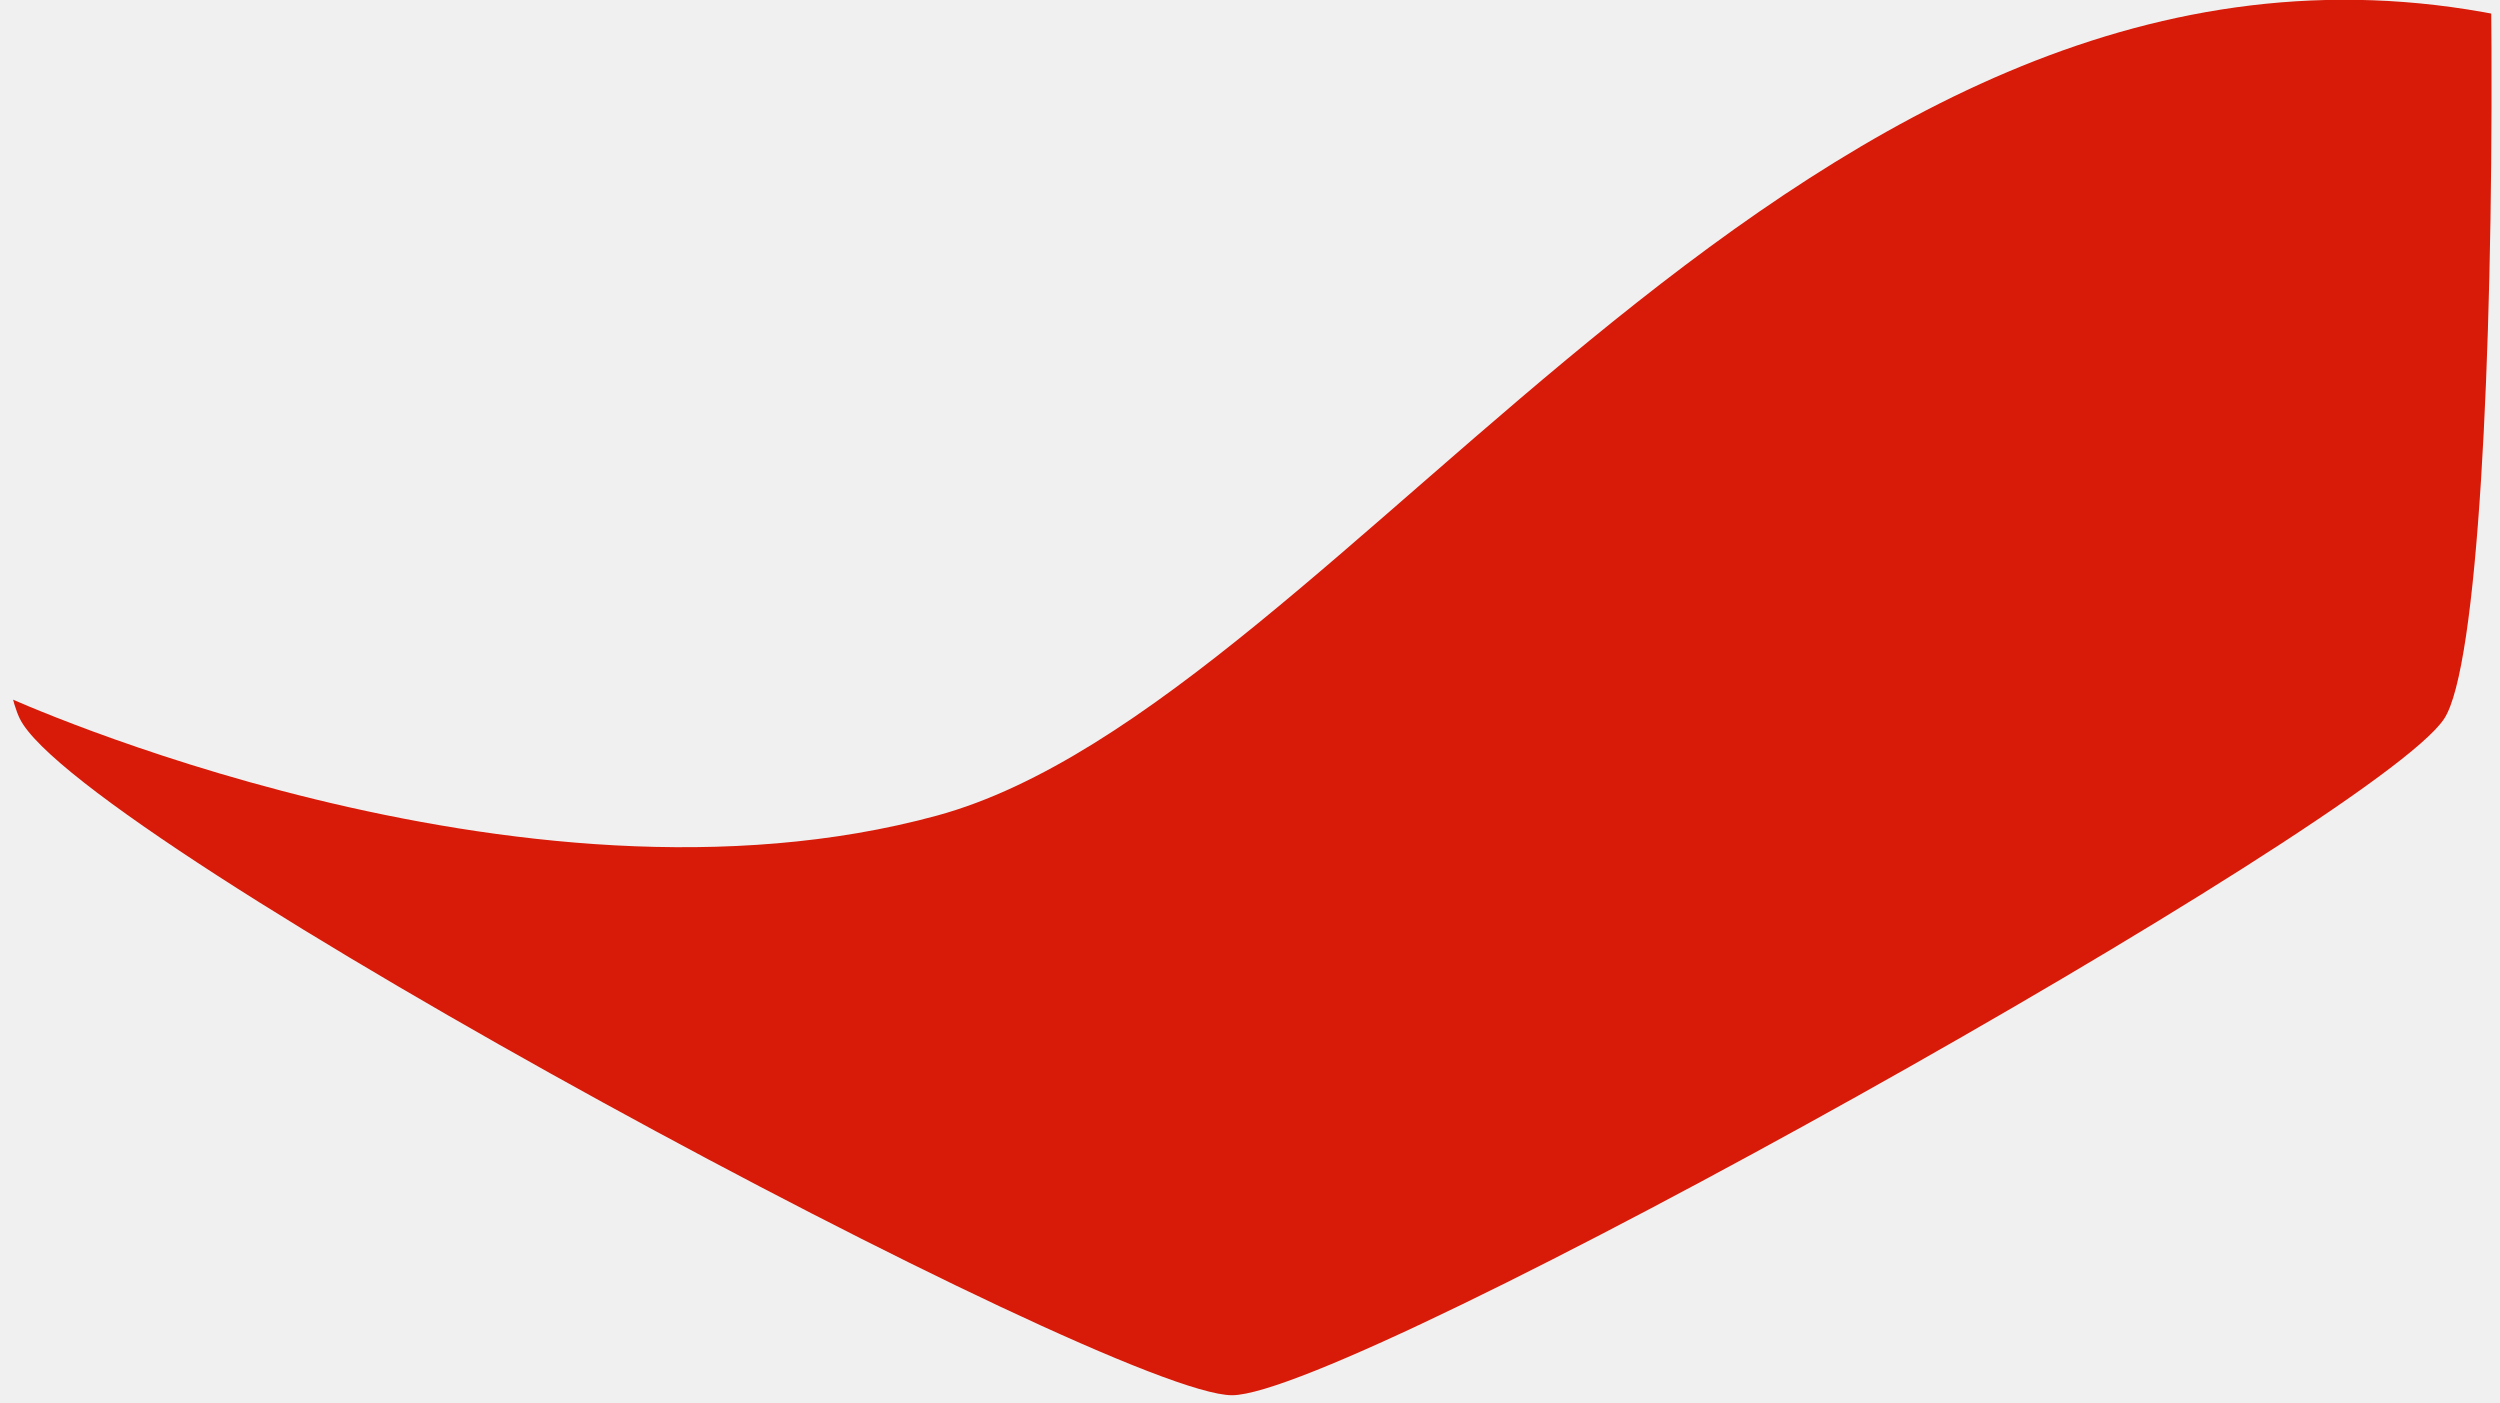
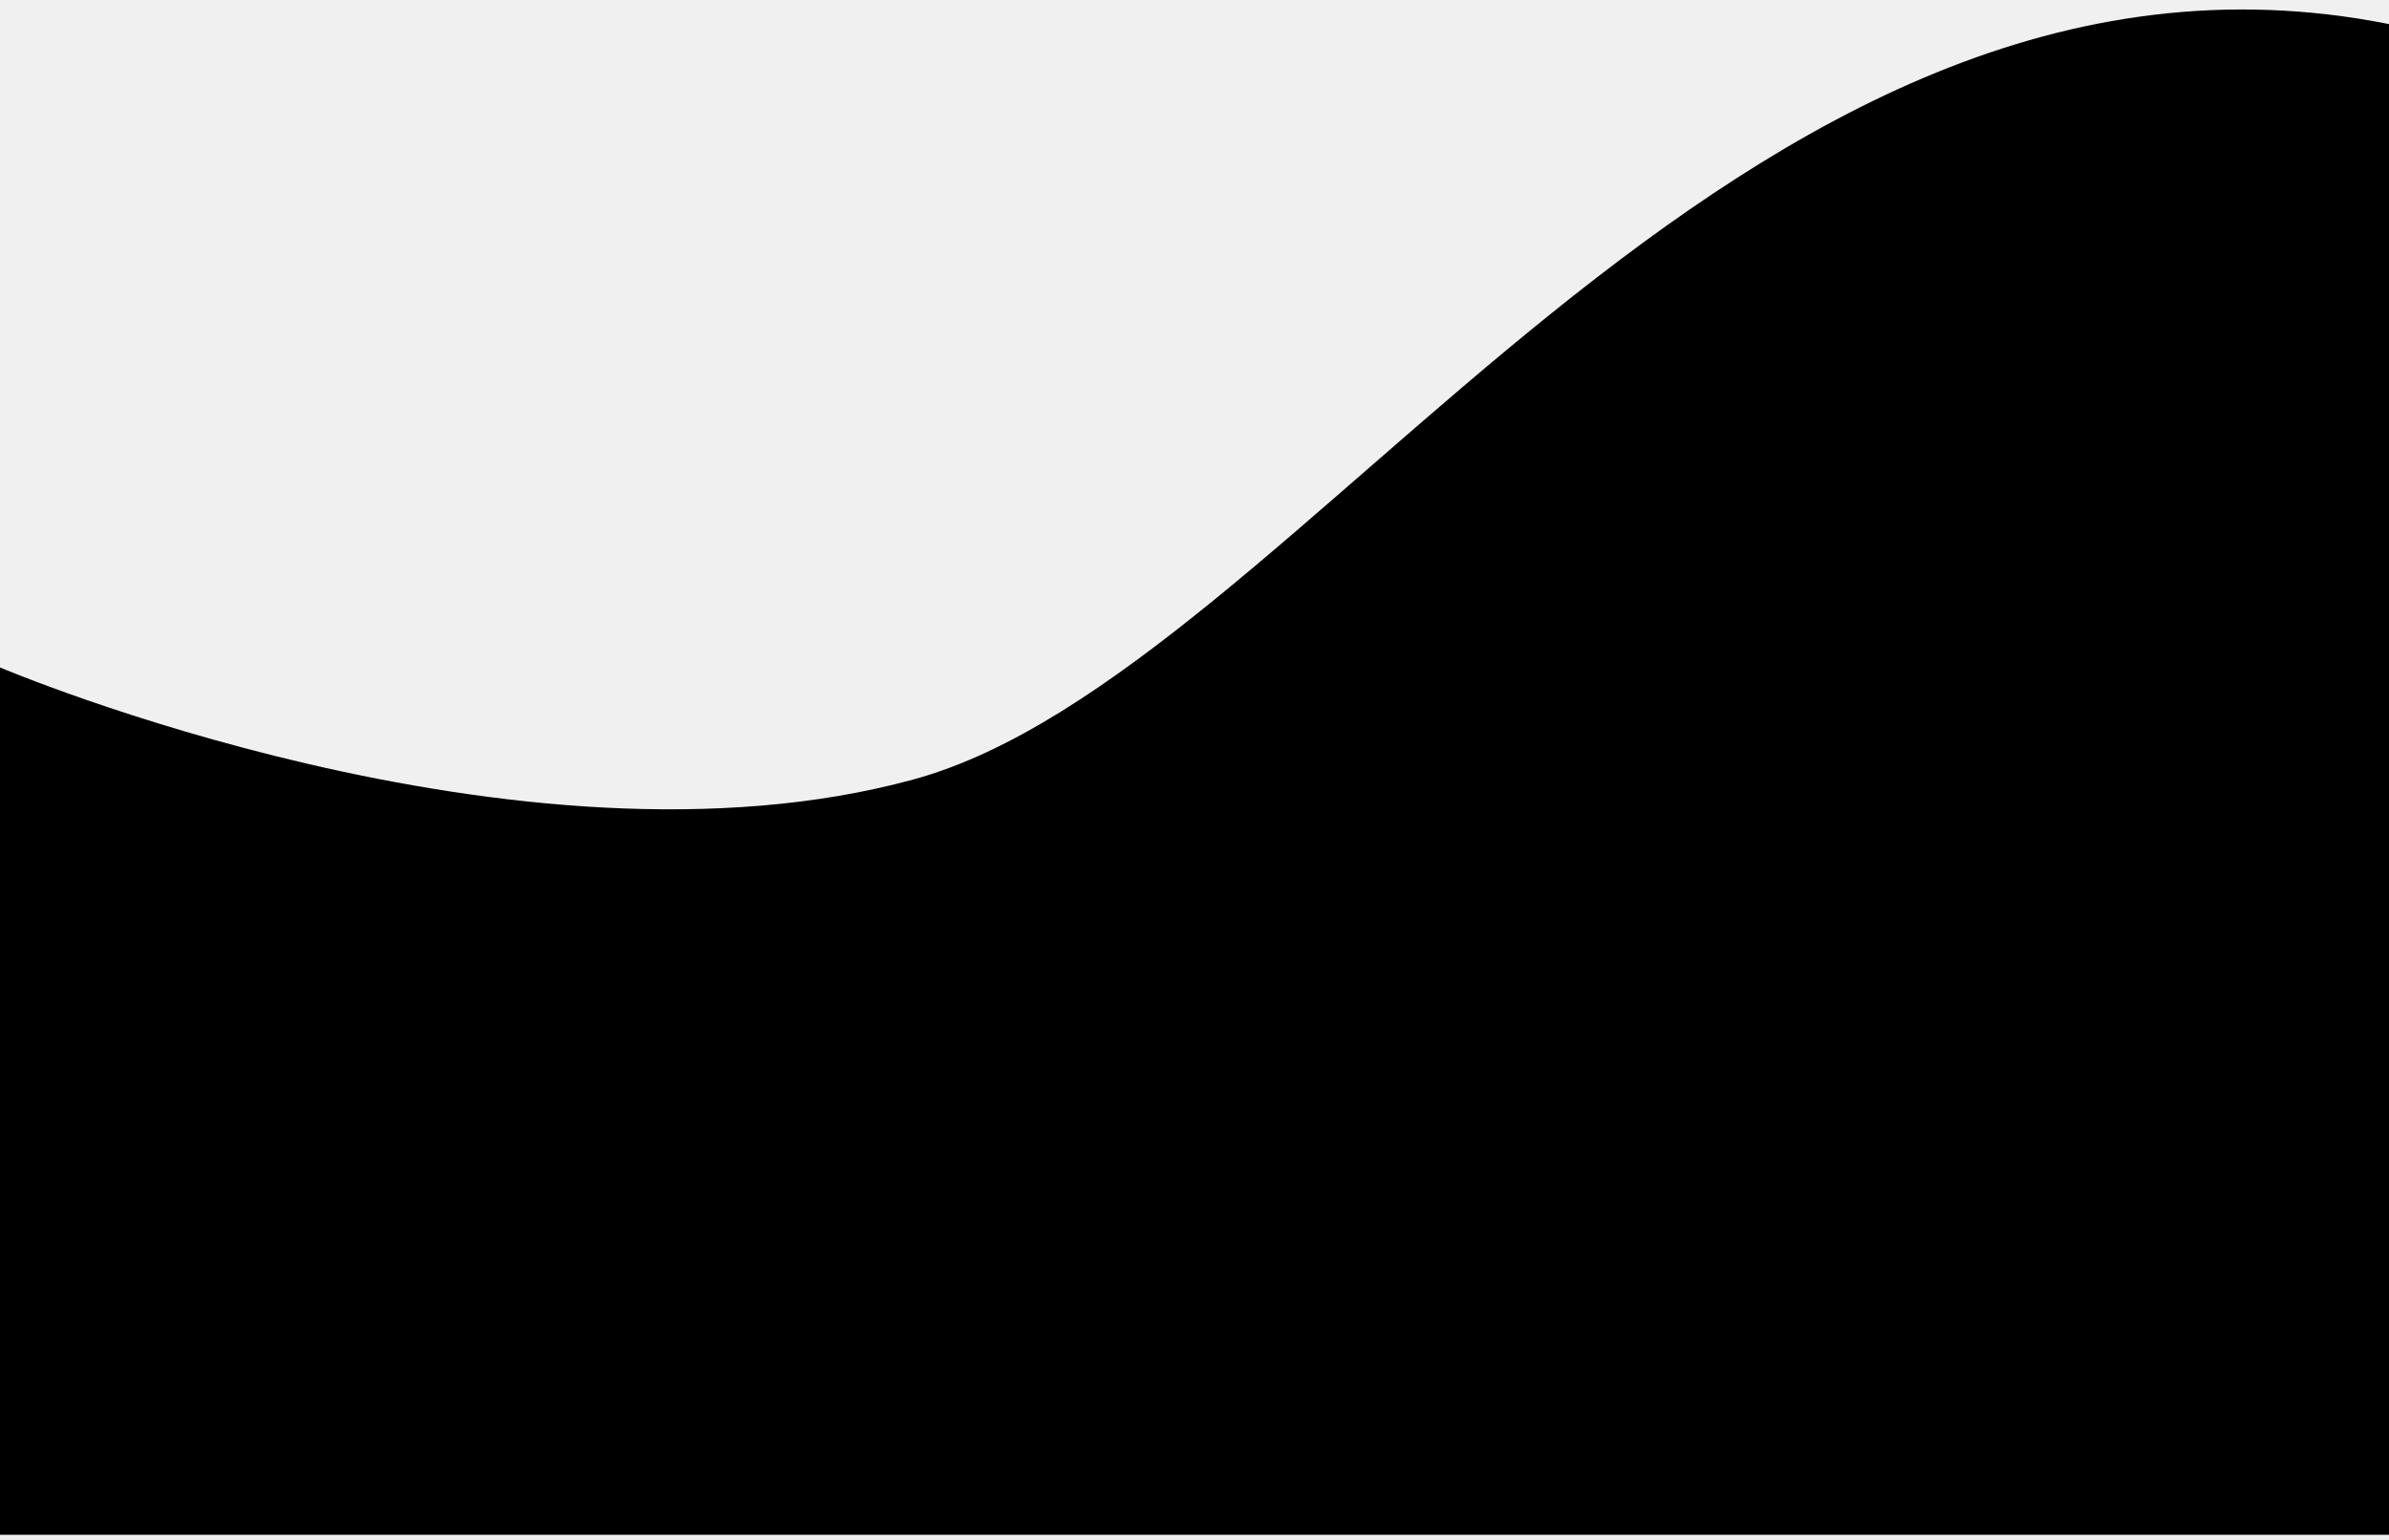
- <svg xmlns="http://www.w3.org/2000/svg" xmlns:xlink="http://www.w3.org/1999/xlink" width="164px" height="92px" viewBox="0 0 164 92" version="1.1">
-   <defs>
-     <path id="path-1" d="M82.819,-4.20467443e-16 C92.599,-2.50178129e-14 158.52,36.644 162.34,44.382 C166.159,52.12 166.791,126.341 162.34,133.145 C157.888,139.949 90.721,177.527 82.819,177.527 C74.917,177.527 7.218,141.125 3.299,133.145 C-0.62,125.165 -0.268,50.515 3.299,44.382 C6.865,38.249 73.04,2.4176878e-14 82.819,-4.20467443e-16 Z" />
-   </defs>
-   <g id="Page-2" stroke="none" stroke-width="1" fill="none" fill-rule="evenodd">
-     <g id="Rectangle-19" transform="translate(-2, -86)">
-       <mask id="mask-2" fill="white">
-         <use xlink:href="#path-1" />
-       </mask>
-       <g id="Mask">
-         <use xlink:href="#path-1" />
-         <use xlink:href="#path-1" />
-       </g>
-       <path d="M2.44,131.715 C2.44,131.715 35.979,147.018 63.479,139.5 C90.499,132.113 120.517,77.958 166,87 L166,192 L0,192 L2.44,131.715 Z" id="Rectangle-16" fill="#D81A08" mask="url(#mask-2)" />
-     </g>
+ <svg xmlns="http://www.w3.org/2000/svg" width="166px" height="107px" viewBox="0 0 166 107" version="1.1">
+   <defs />
+   <g id="Page-1" stroke="none" stroke-width="1" fill="none" fill-rule="evenodd">
+     <path d="M0,46.389 C0,46.389 35.979,61.692 63.479,54.174 C90.499,46.787 120.517,-7.368 166,1.674 L166,106.674 L0,106.674 L0,46.389 Z" id="Rectangle-18" fill="#000000" />
  </g>
</svg>
